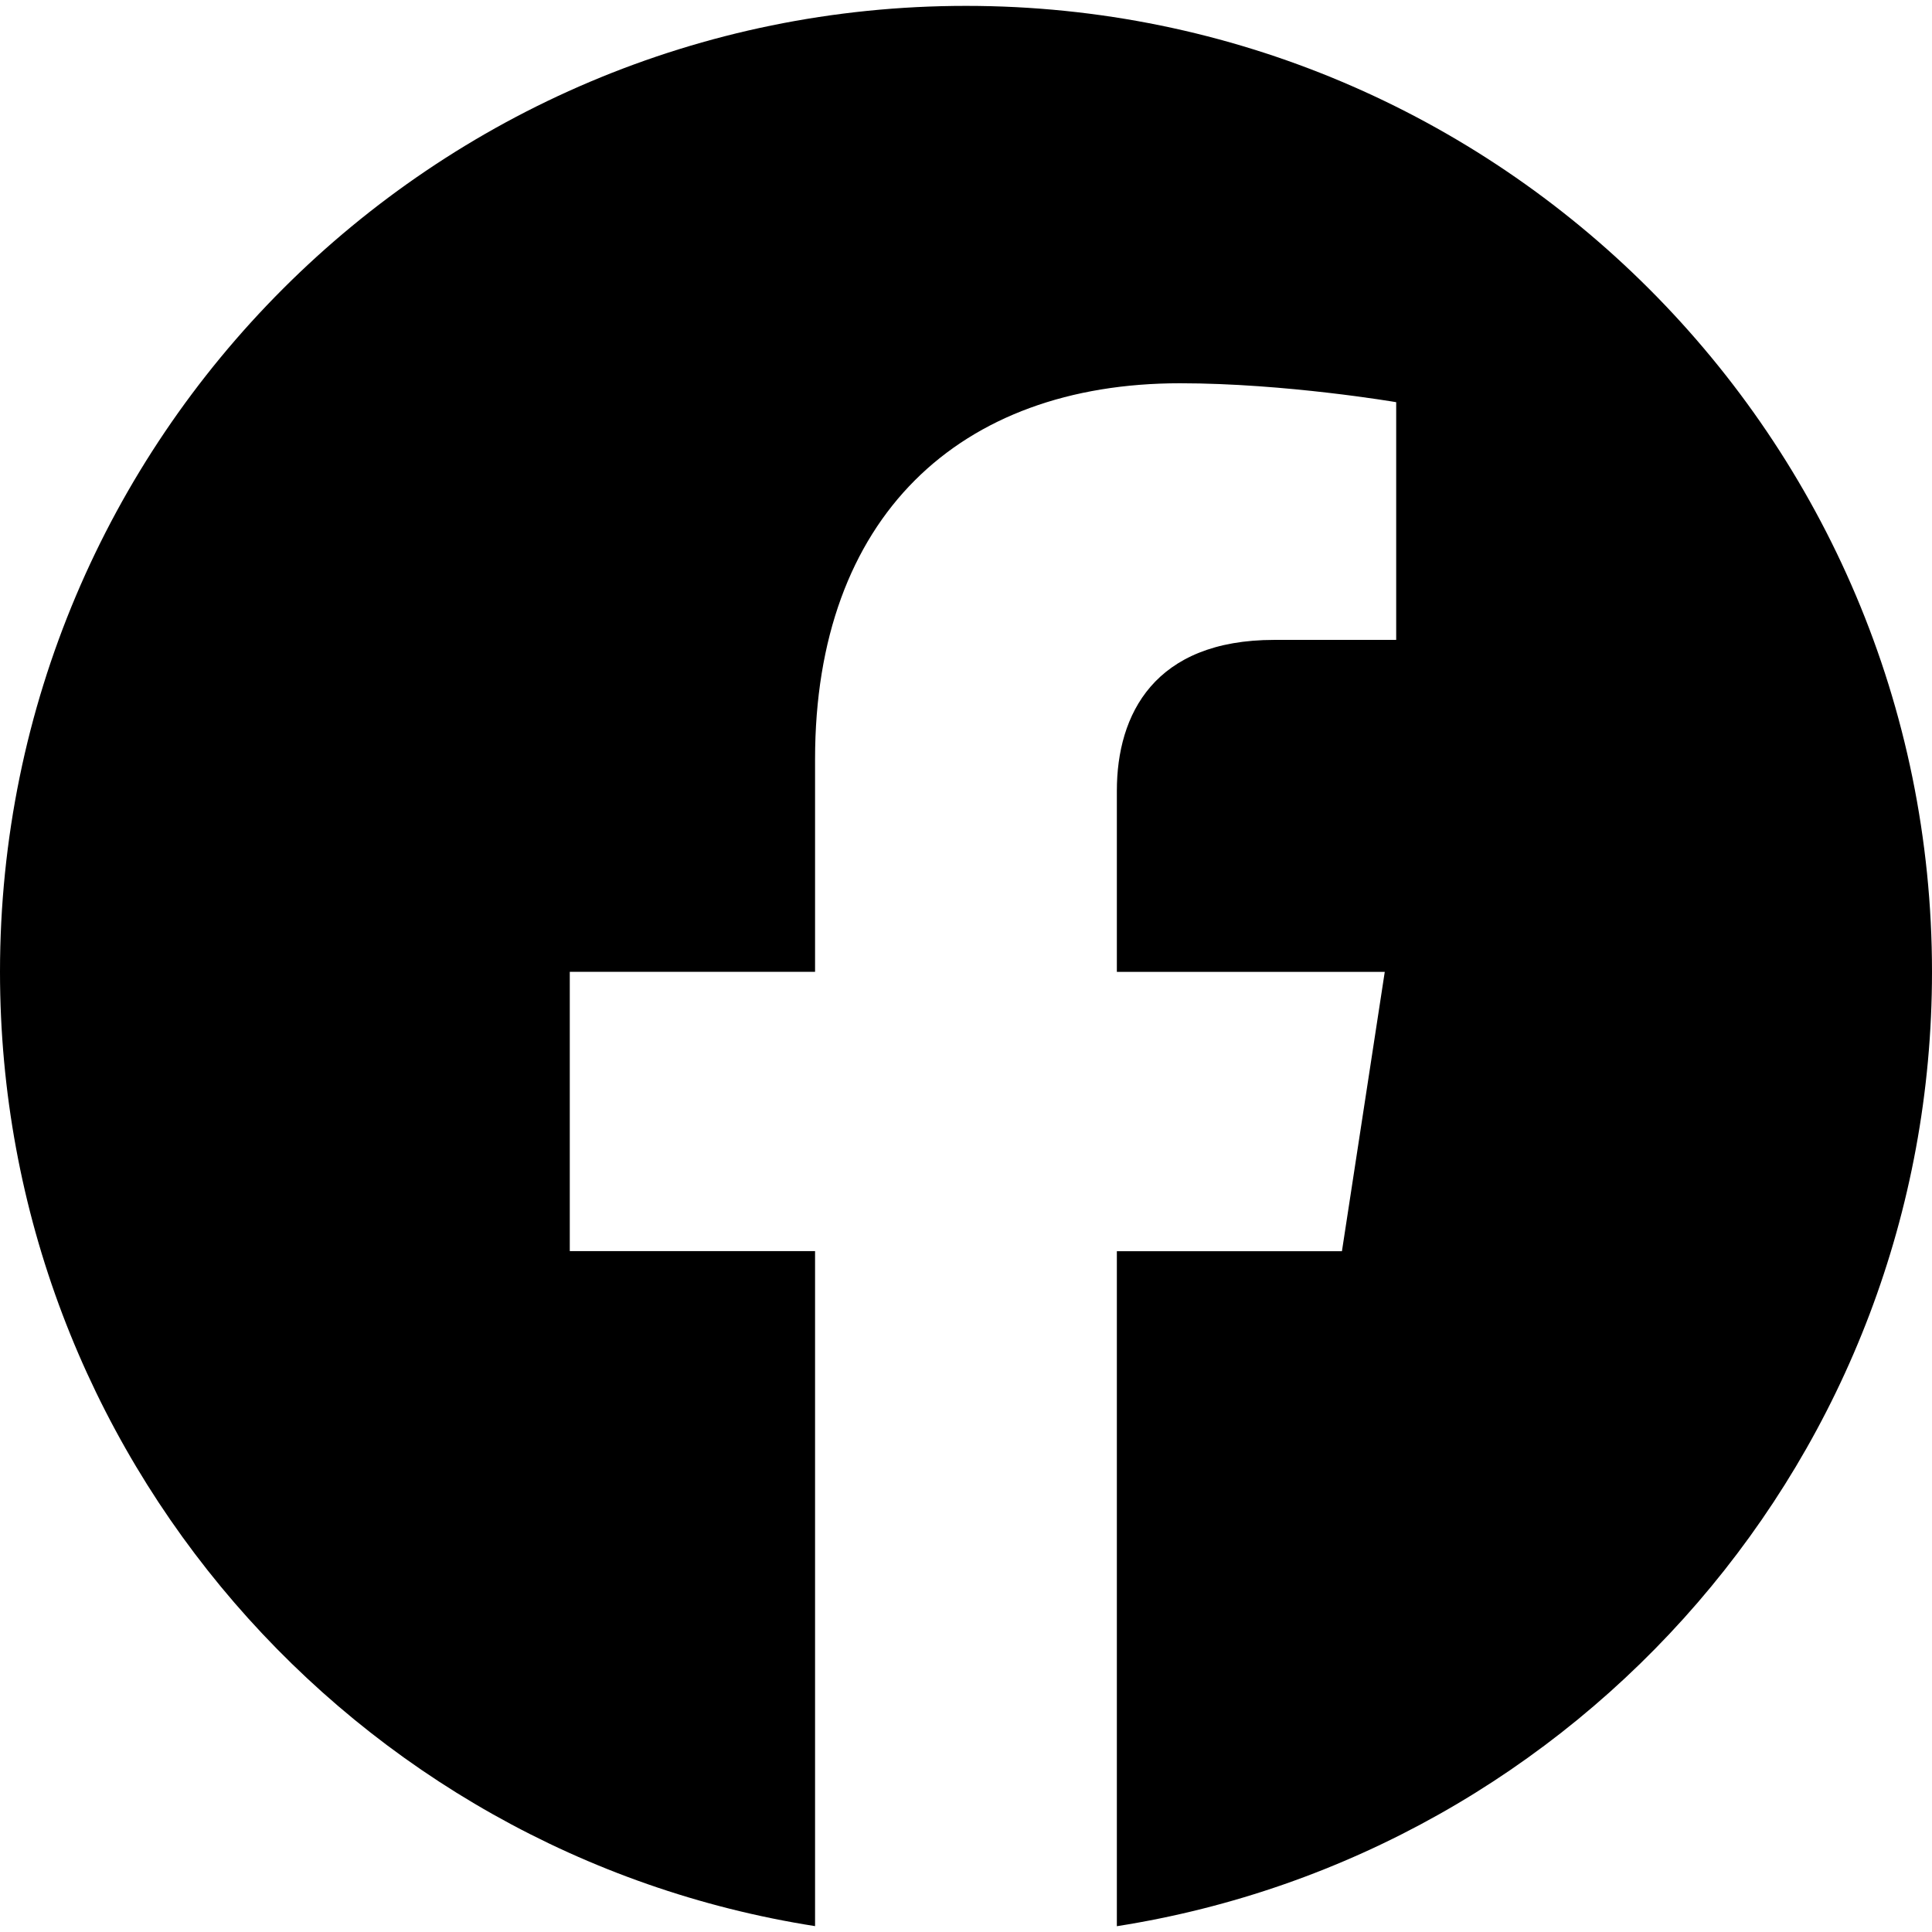
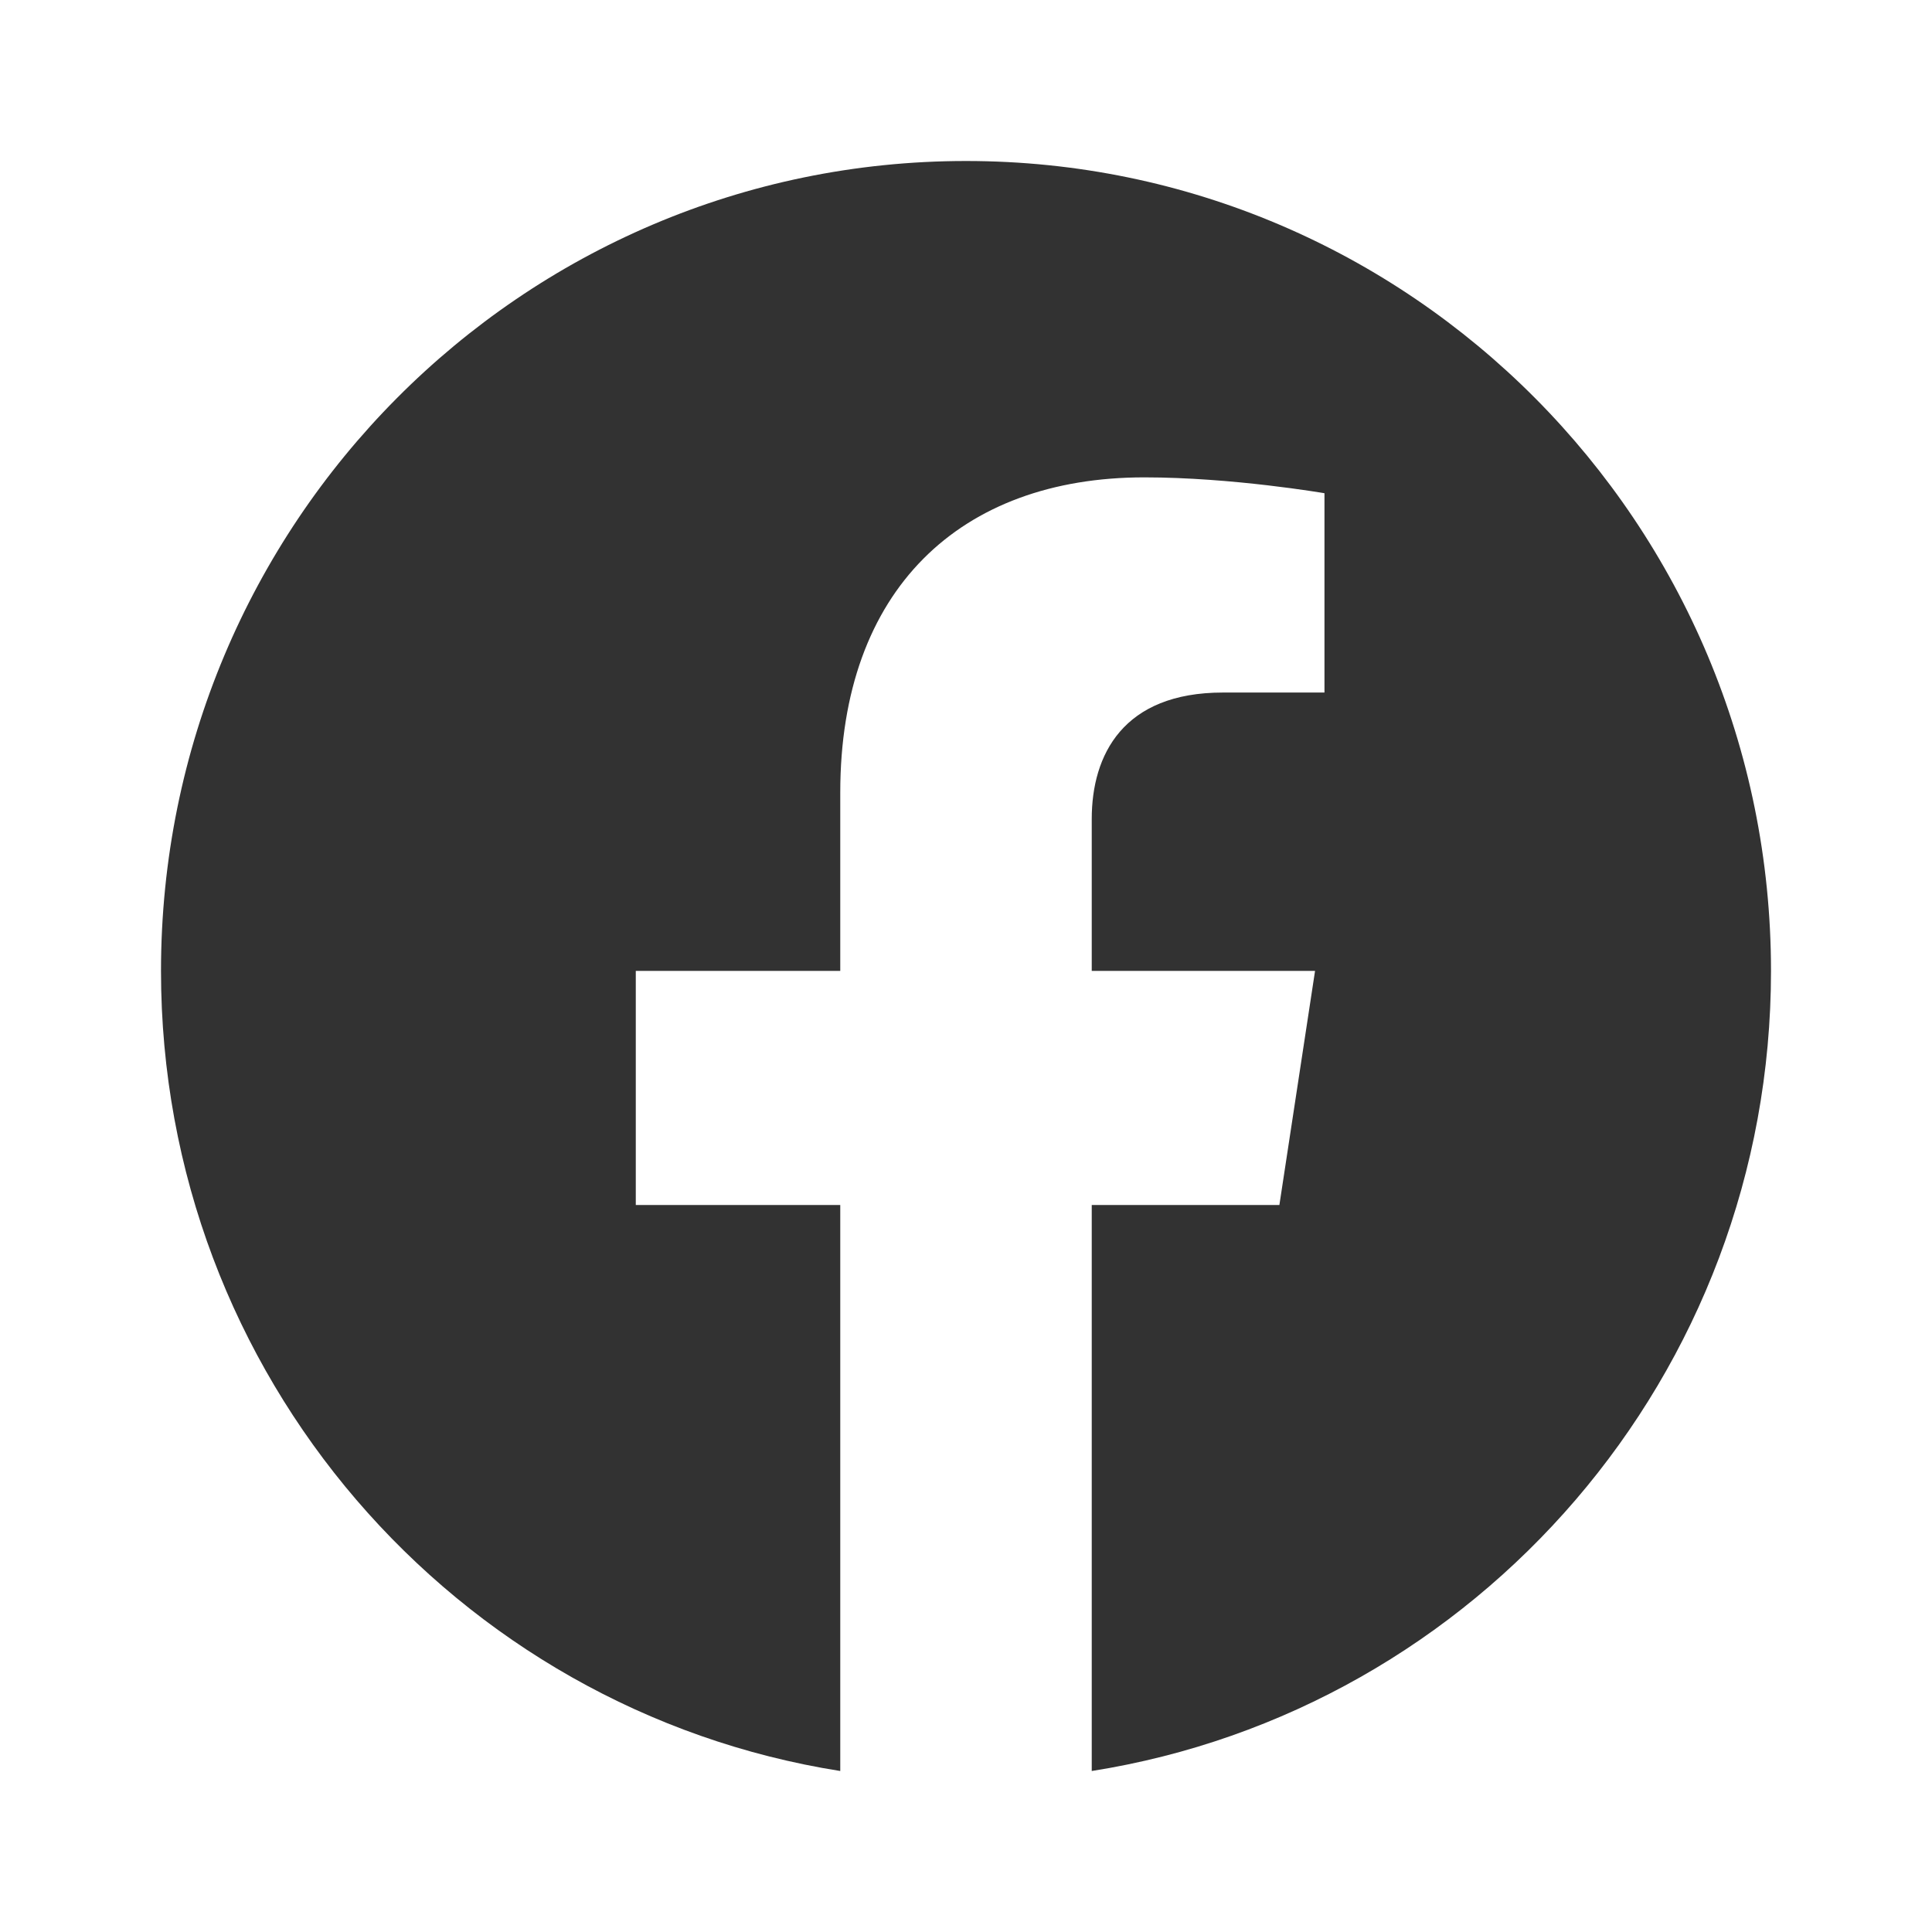
- <svg xmlns="http://www.w3.org/2000/svg" viewBox="0 0 24 24" fill="currentColor">
-   <path d="M24 12.073c0-6.627-5.373-12-12-12s-12 5.373-12 12c0 5.99 4.388 10.954 10.125 11.854v-8.385H7.078v-3.47h3.047V9.43c0-3.007 1.792-4.669 4.533-4.669 1.312 0 2.686.235 2.686.235v2.953H15.83c-1.491 0-1.956.925-1.956 1.874v2.25h3.328l-.532 3.47h-2.796v8.385C19.612 23.027 24 18.062 24 12.073z" />
+ <svg xmlns="http://www.w3.org/2000/svg" width="24" height="24" viewBox="0 0 24 24" fill="none">
+   <path fill-rule="evenodd" clip-rule="evenodd" d="M22 12.061C22 6.505 17.523 2 12 2C6.477 2 2 6.505 2 12.061C2 17.083 5.657 21.245 10.438 22V14.969H7.898V12.061H10.438V9.845C10.438 7.323 11.93 5.93 14.215 5.93C15.309 5.93 16.453 6.127 16.453 6.127V8.603H15.192C13.95 8.603 13.562 9.378 13.562 10.174V12.061H16.336L15.893 14.969H13.562V22C18.343 21.245 22 17.083 22 12.061Z" fill="#323232" />
</svg>
